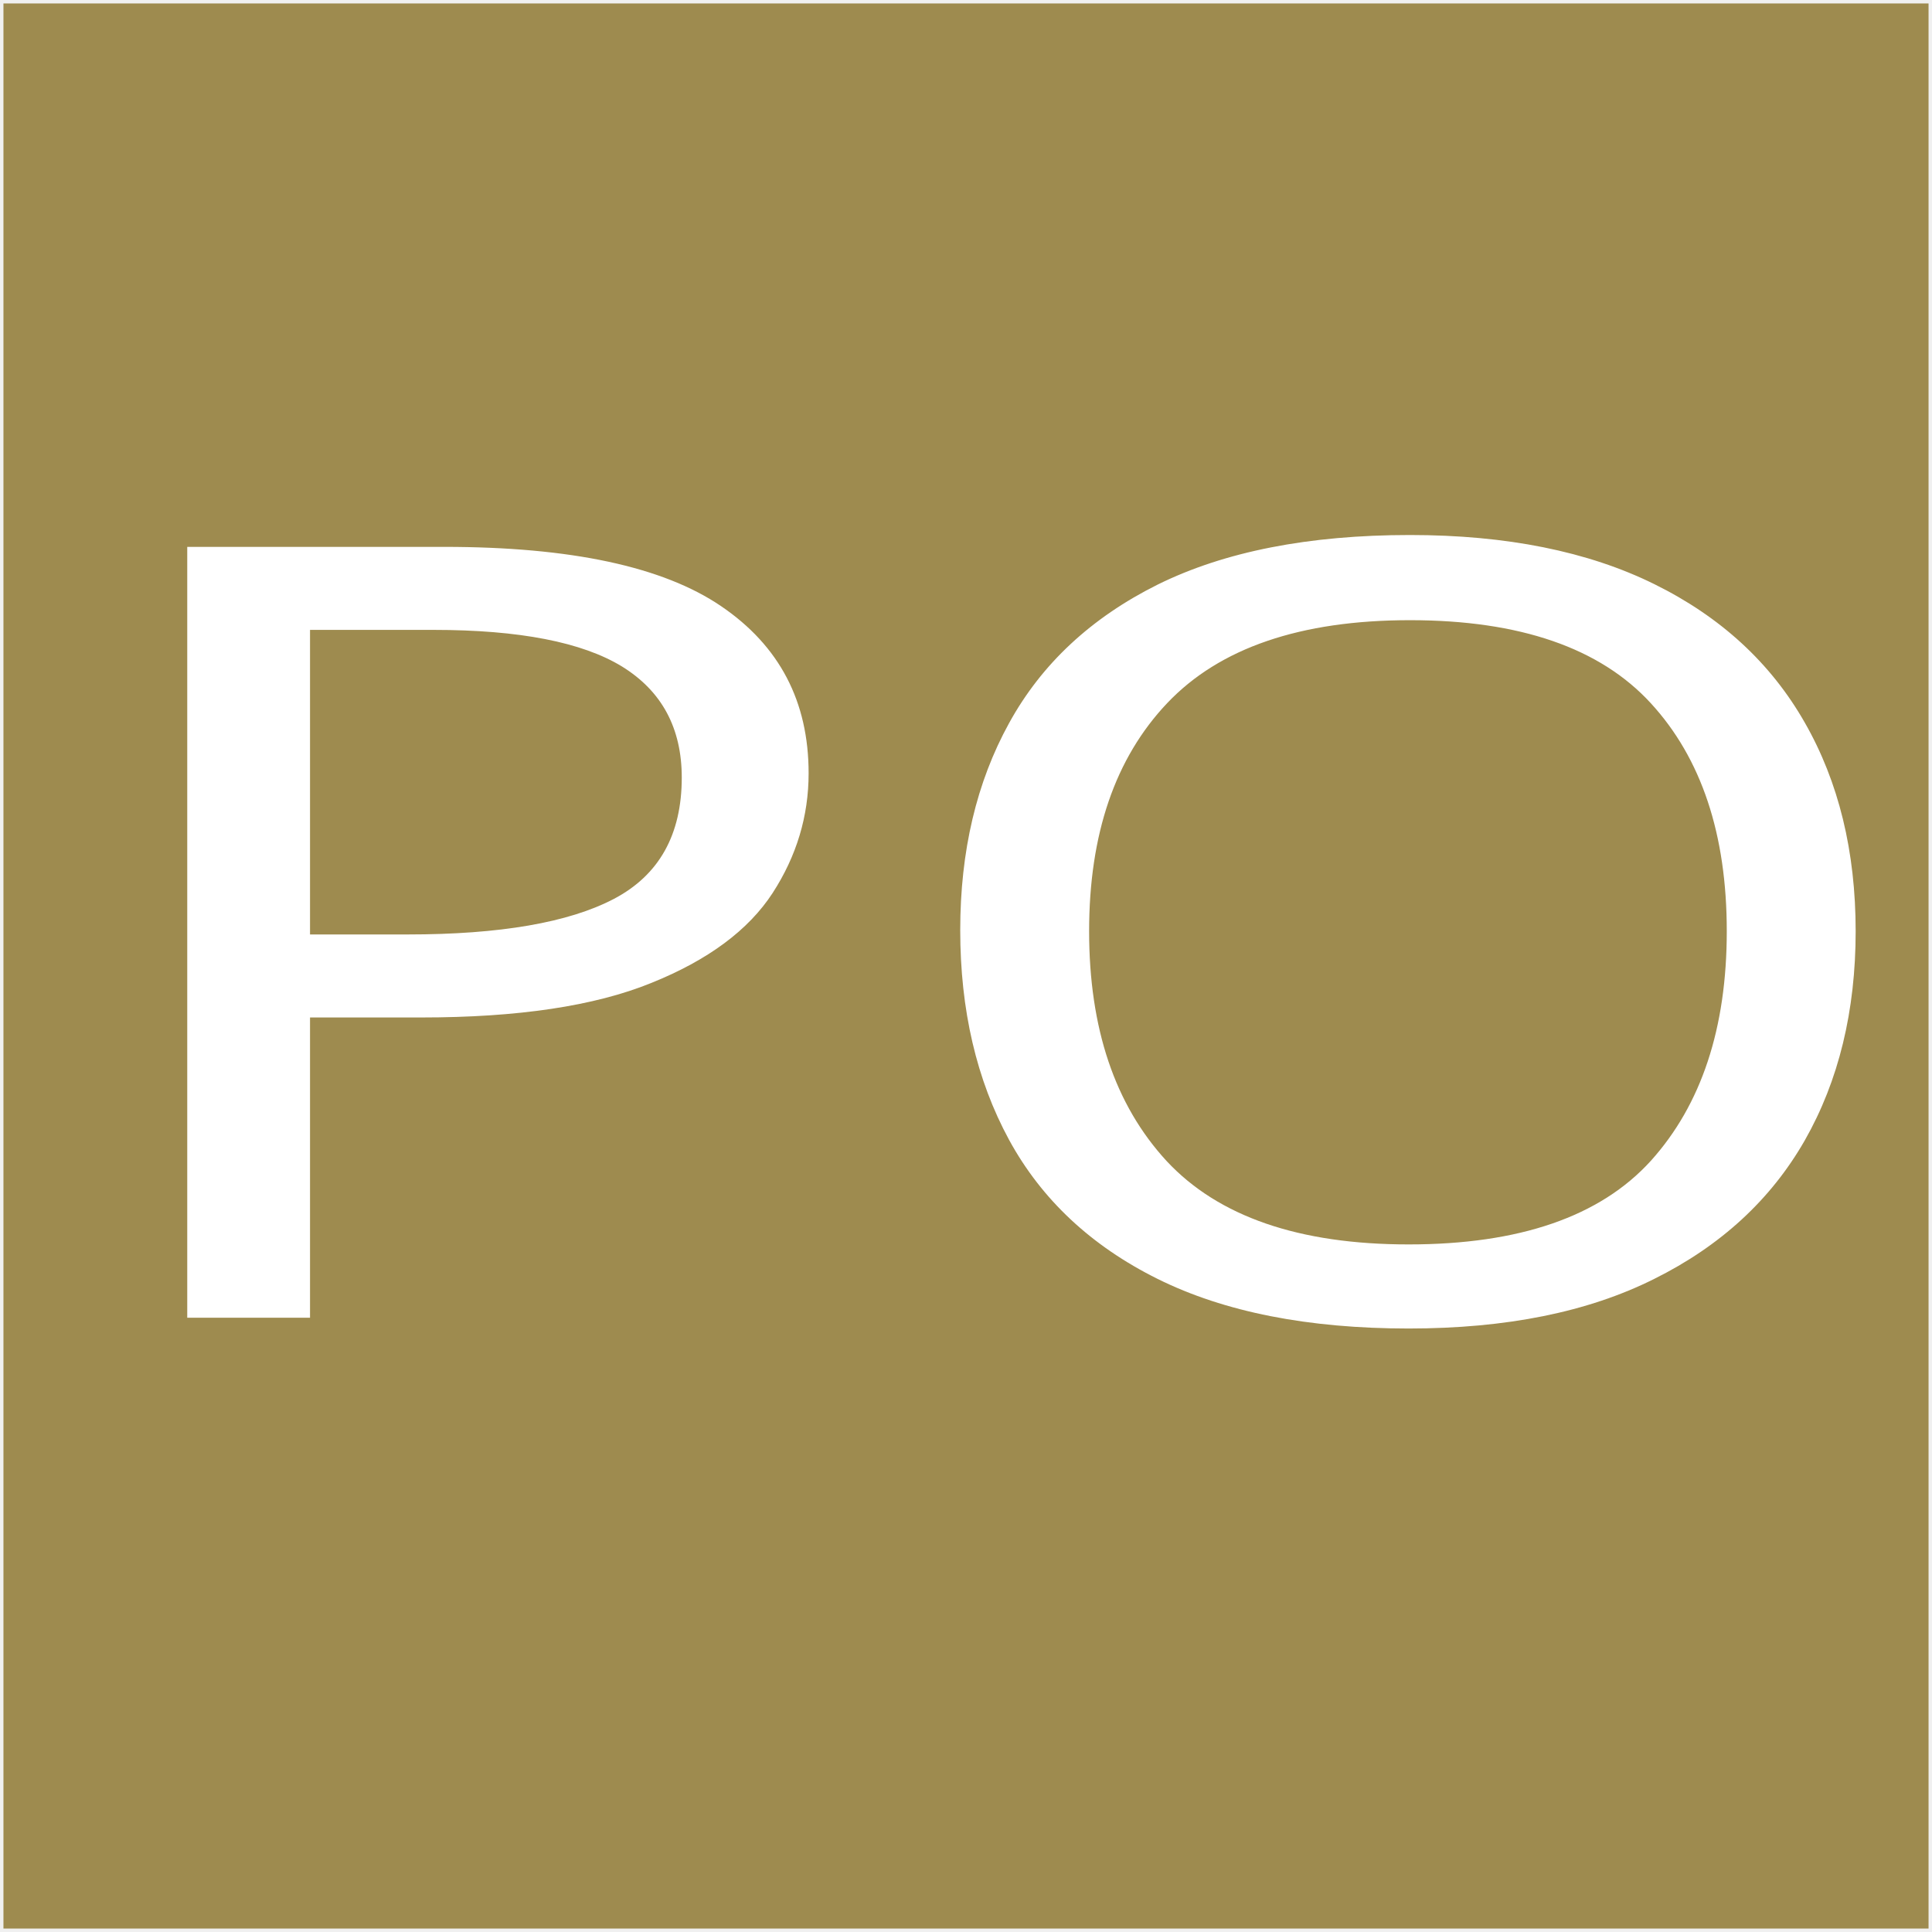
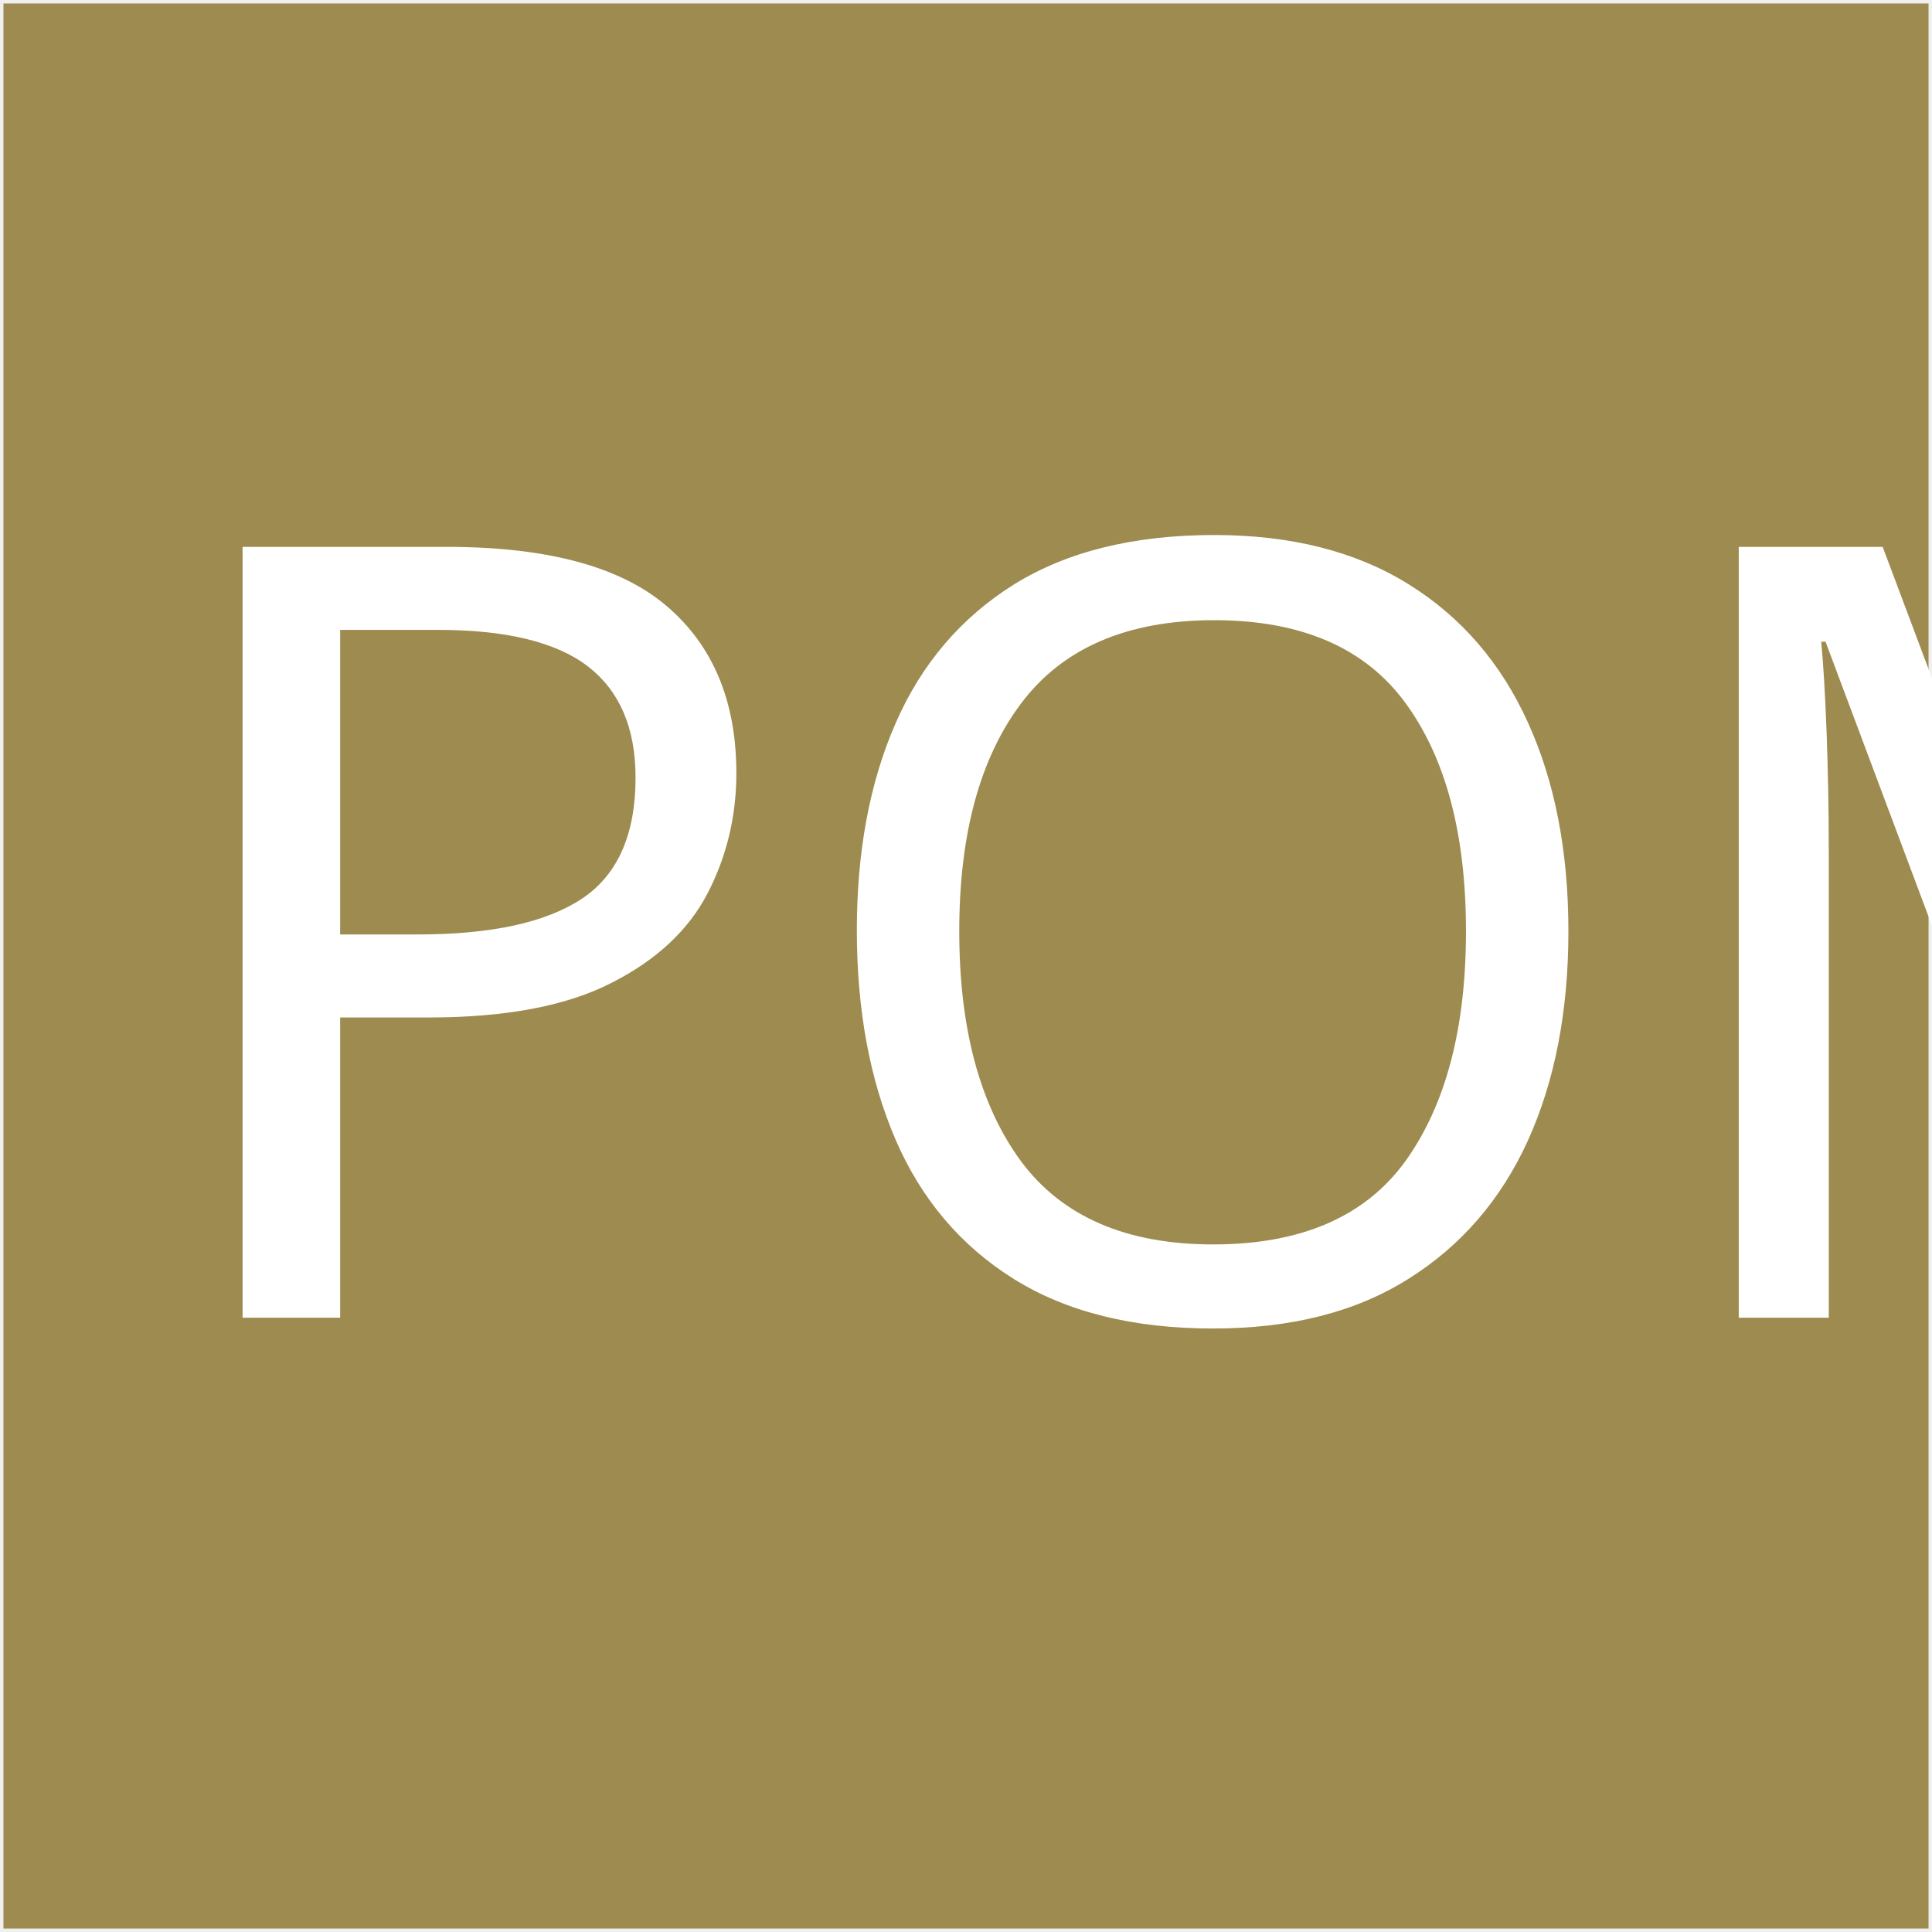
<svg xmlns="http://www.w3.org/2000/svg" version="1.1" id="图层_1" x="0px" y="0px" viewBox="0 0 56 56" style="enable-background:new 0 0 56 56;" xml:space="preserve">
  <style type="text/css">
	.st0{fill:#9E8B4F;}
	.st1{fill:#FFFFFF;}
	.st2{font-family:'Onyx';}
	.st3{font-size:31.289px;}
</style>
  <rect x="0.1" y="0.1" class="st0" width="55.8" height="55.8" />
-   <text transform="matrix(1.2584 0 0 1 1.6128 38.1951)" class="st1 st2 st3">POMS</text>
+   <text transform="matrix(1 0 0 1 4 38.1951)" class="st1 st2 st3">POMS</text>
</svg>
